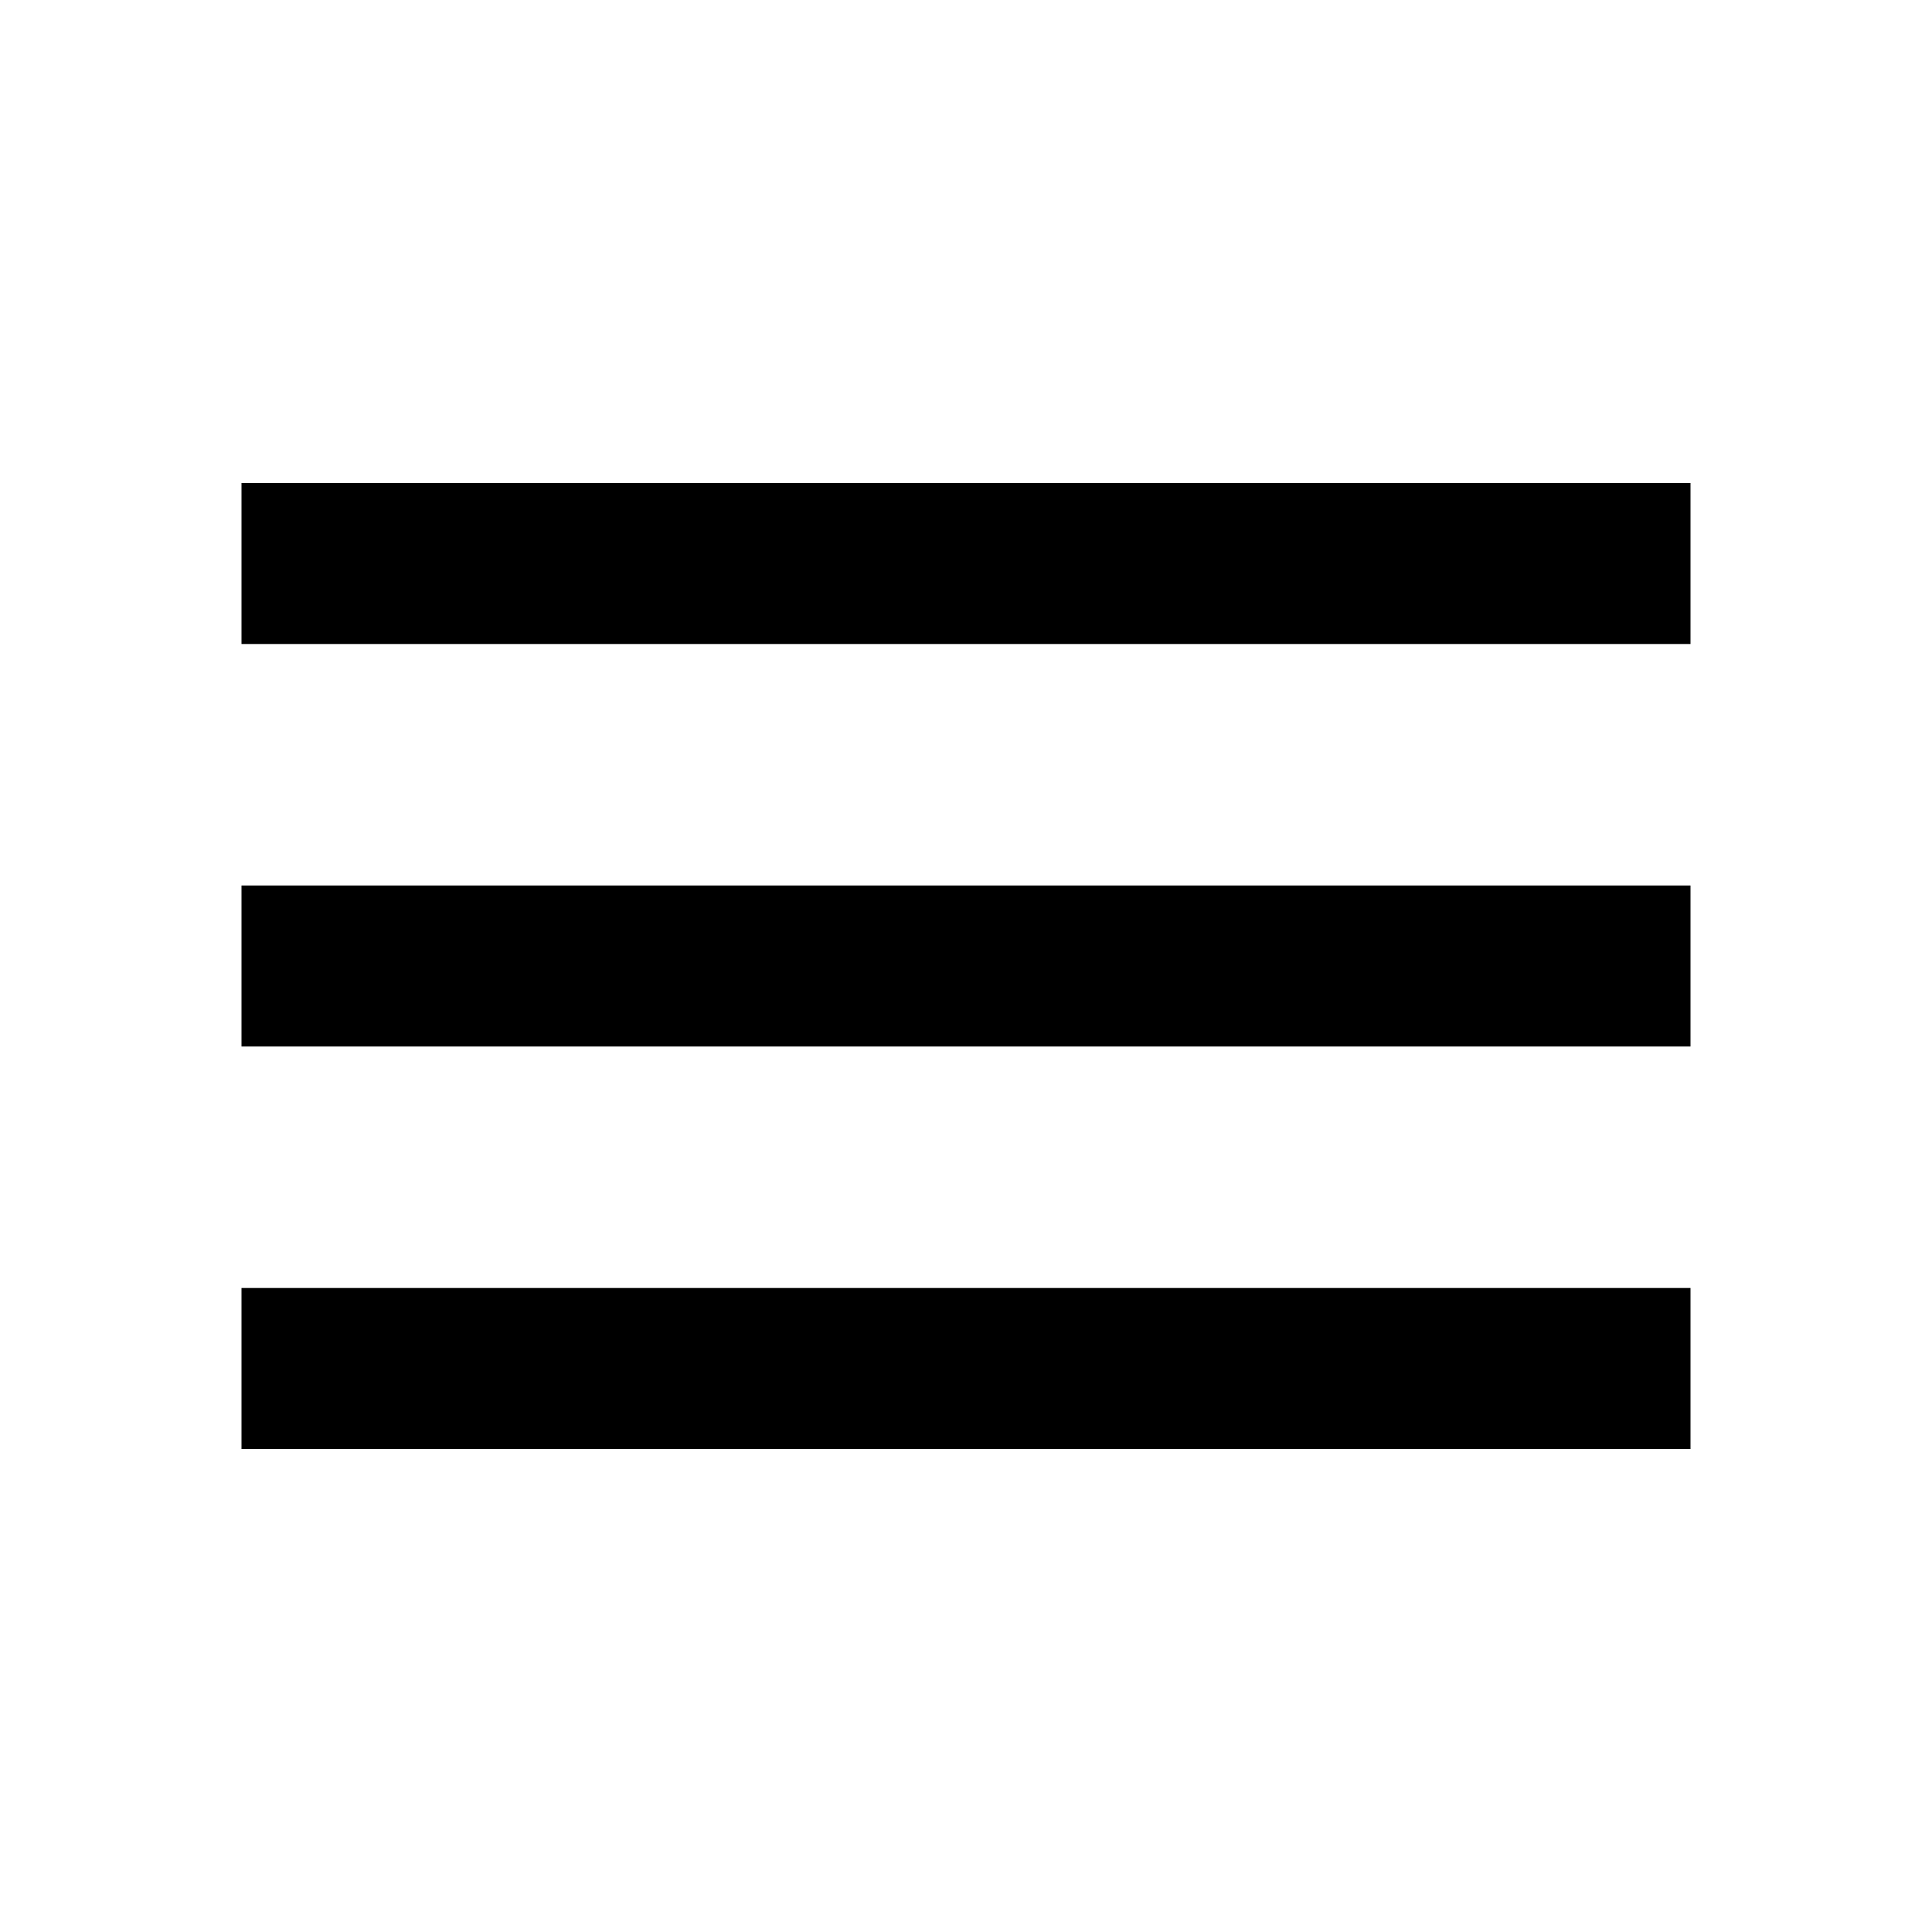
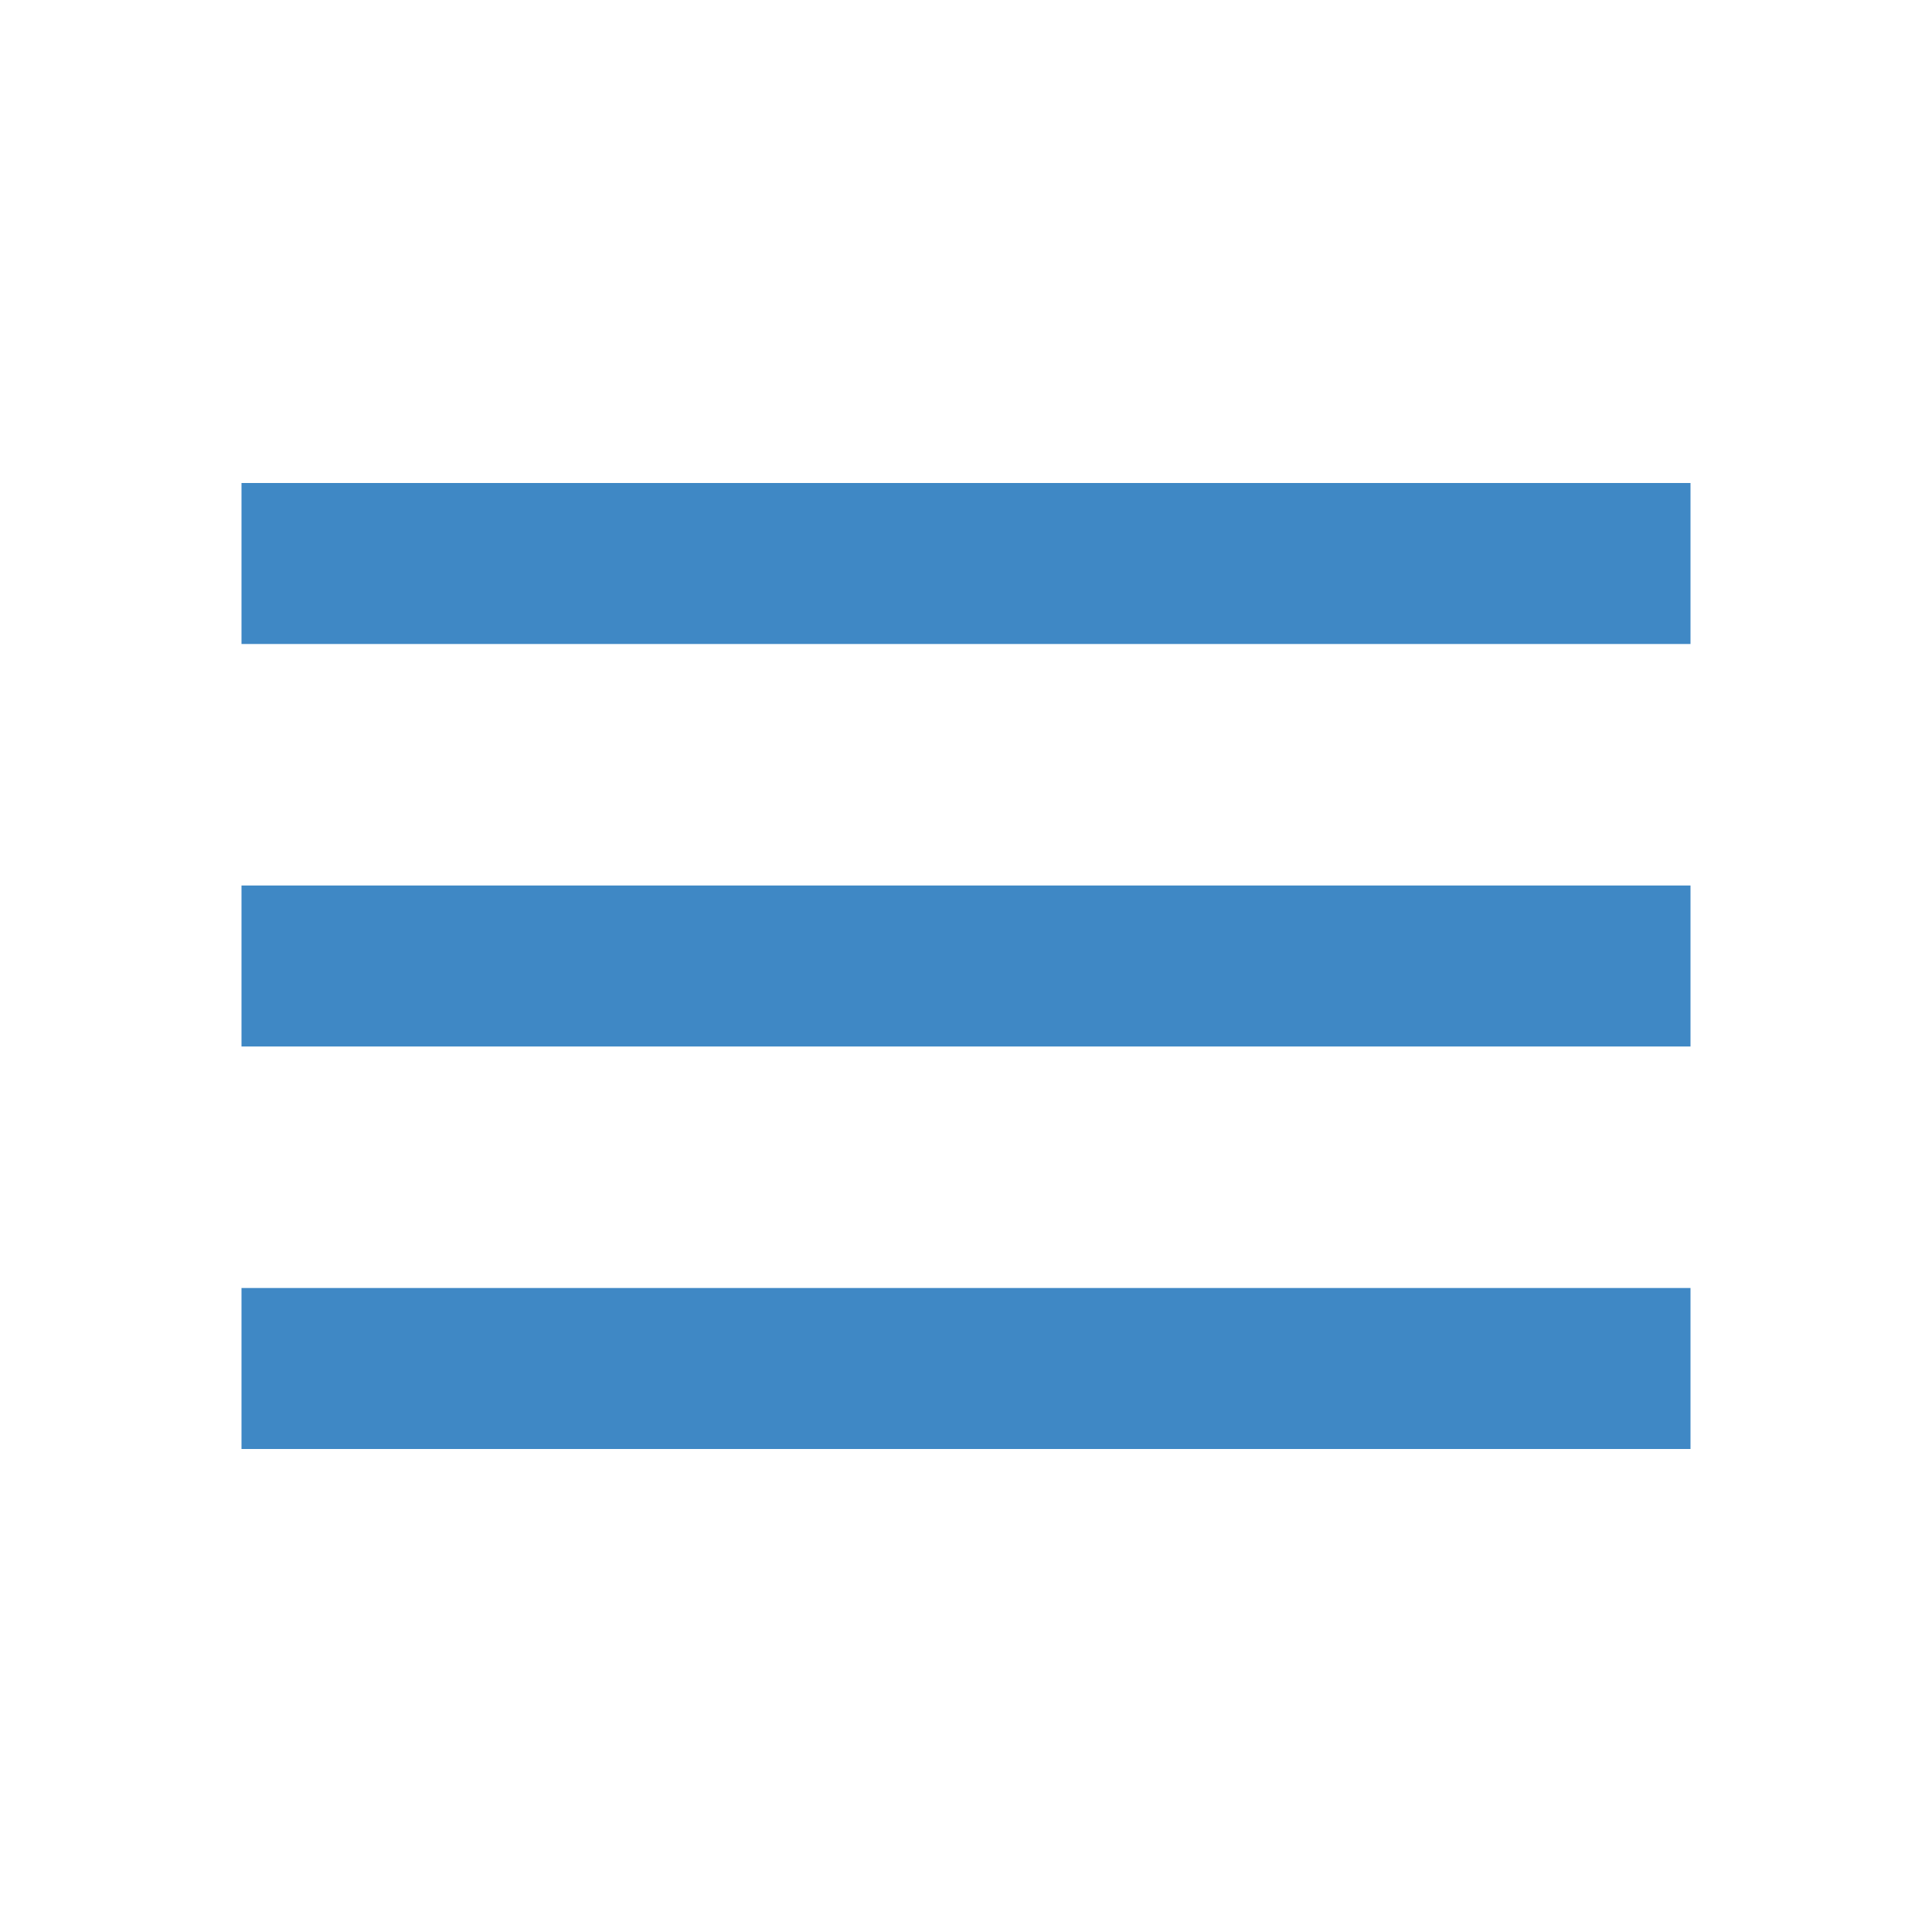
- <svg xmlns="http://www.w3.org/2000/svg" height="24px" viewBox="0 0 24 24" width="24px" fill="#000000">
+ <svg xmlns="http://www.w3.org/2000/svg" height="30px" viewBox="0 0 24 24" width="30px" fill="#3f88c5">
  <path d="M0 0h24v24H0V0z" fill="none" />
  <path d="M3 18h18v-2H3v2zm0-5h18v-2H3v2zm0-7v2h18V6H3z" />
</svg>
